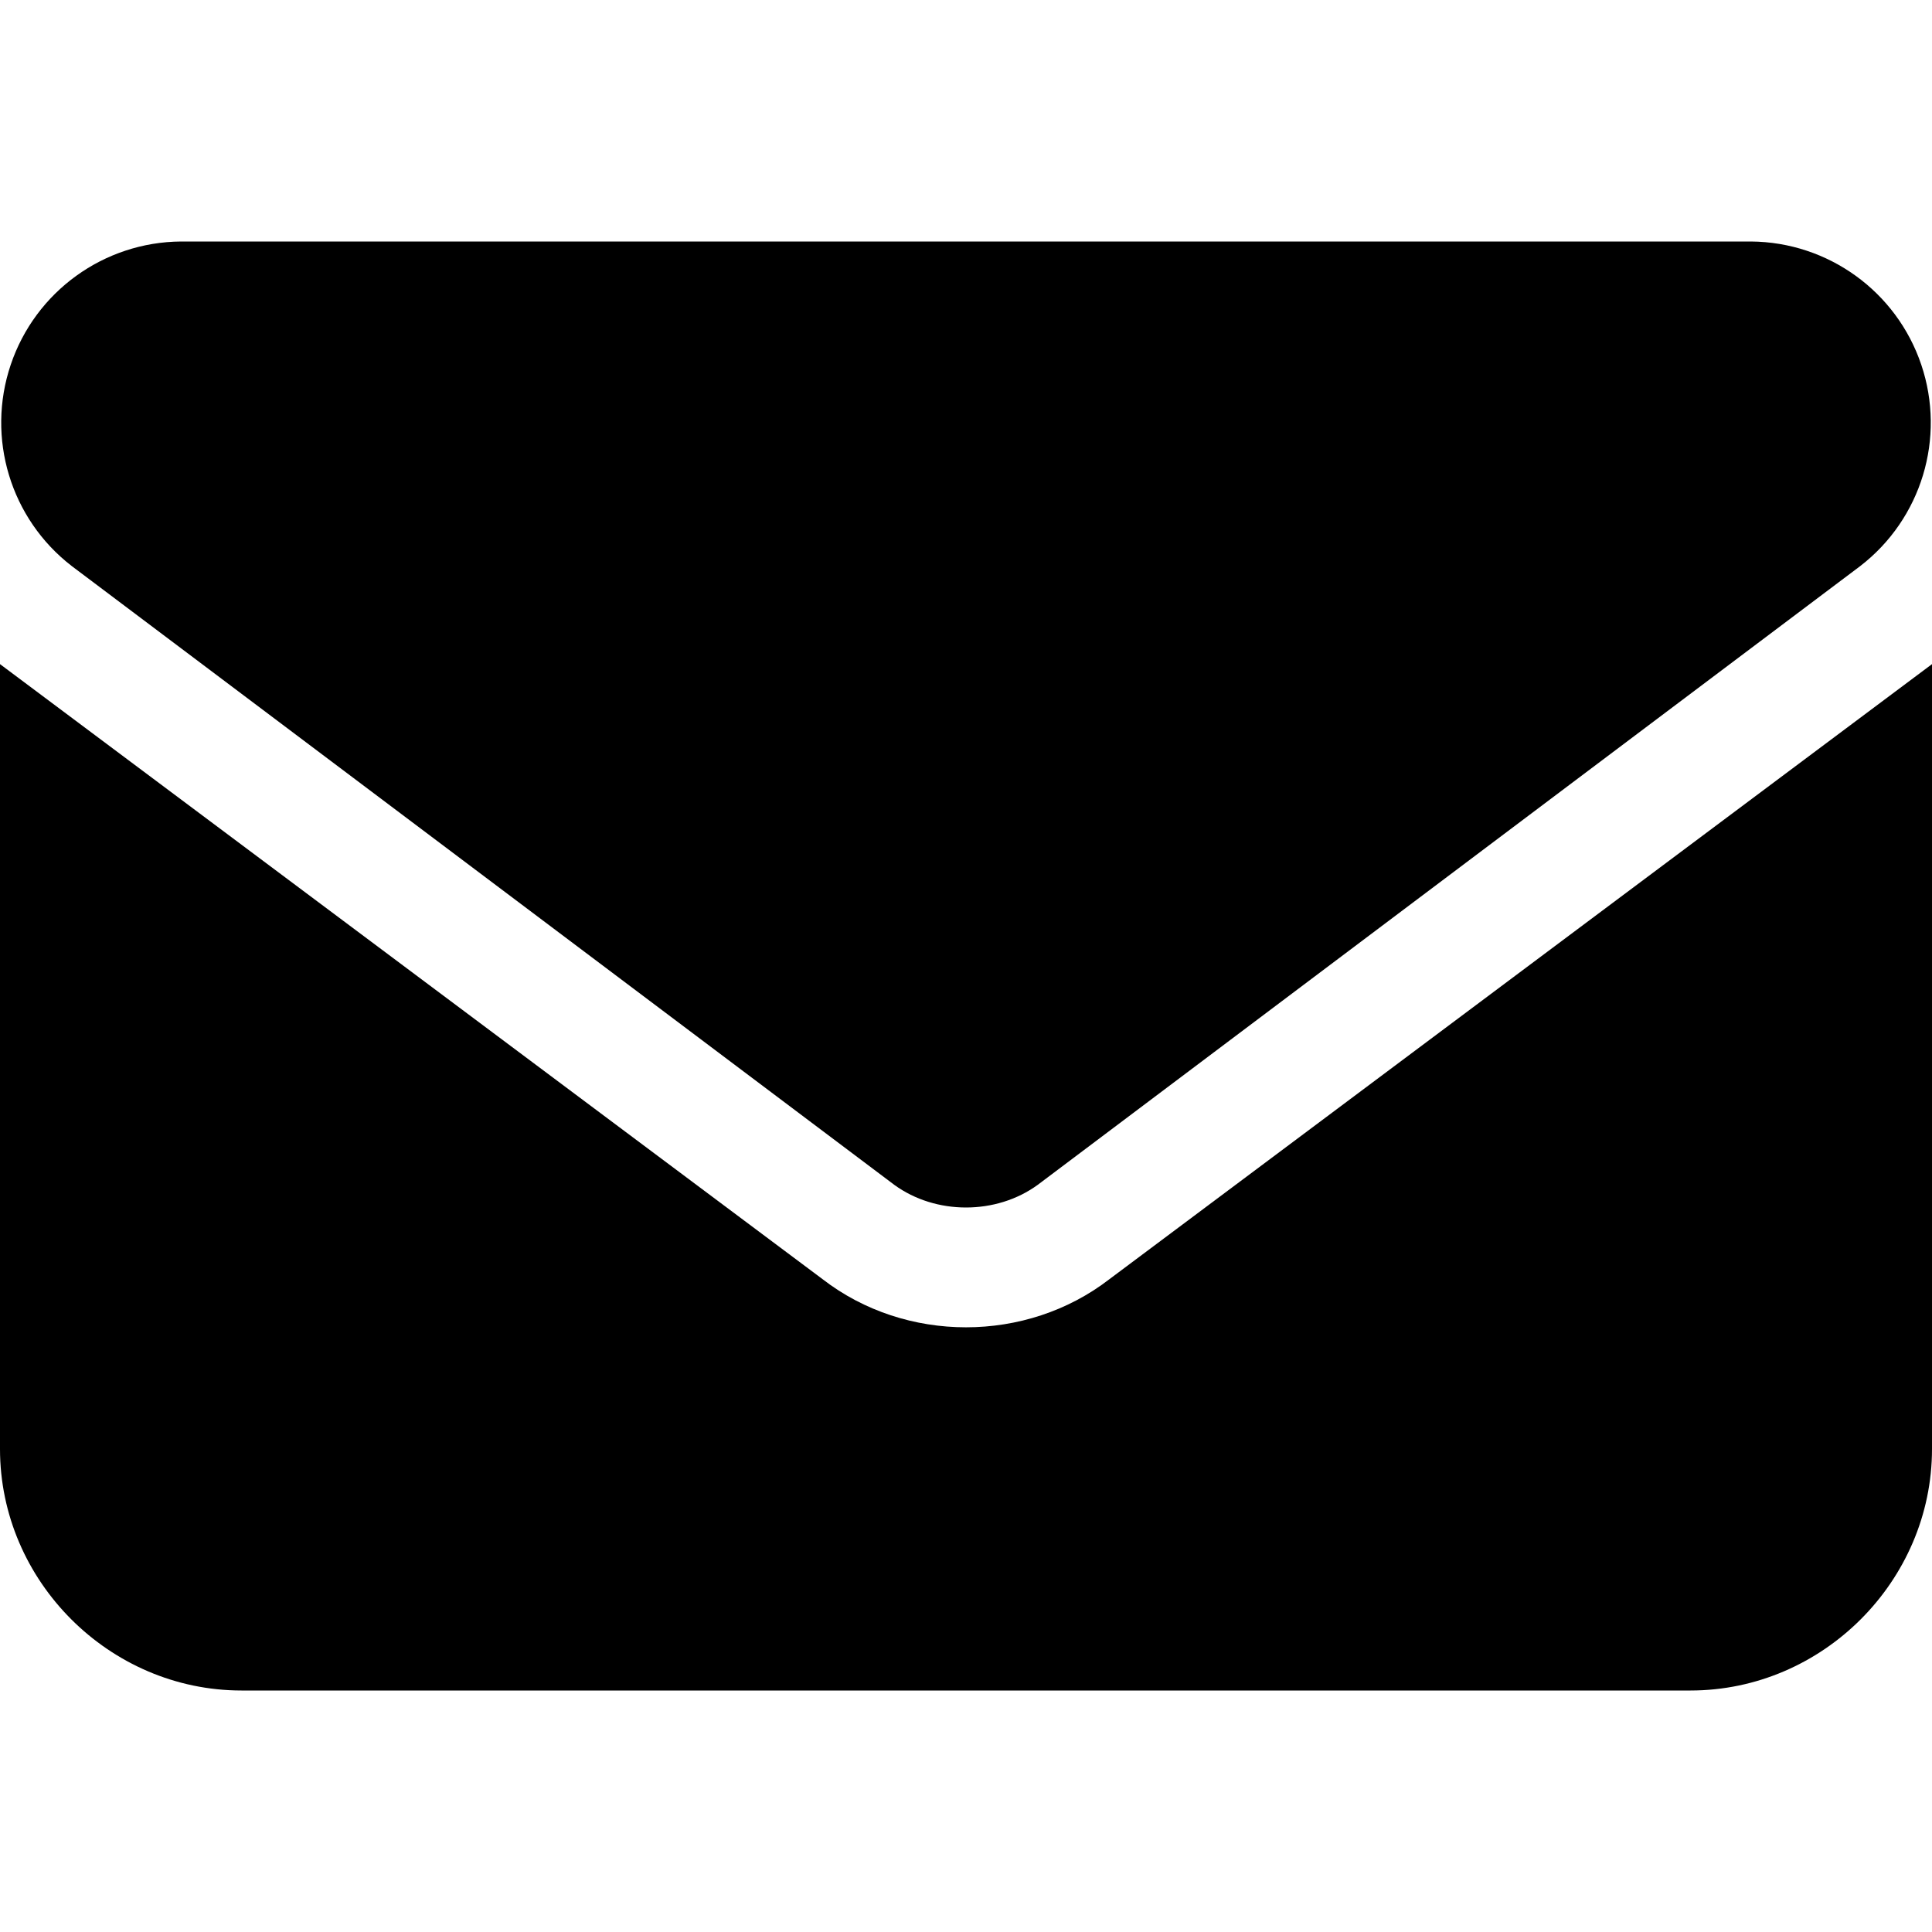
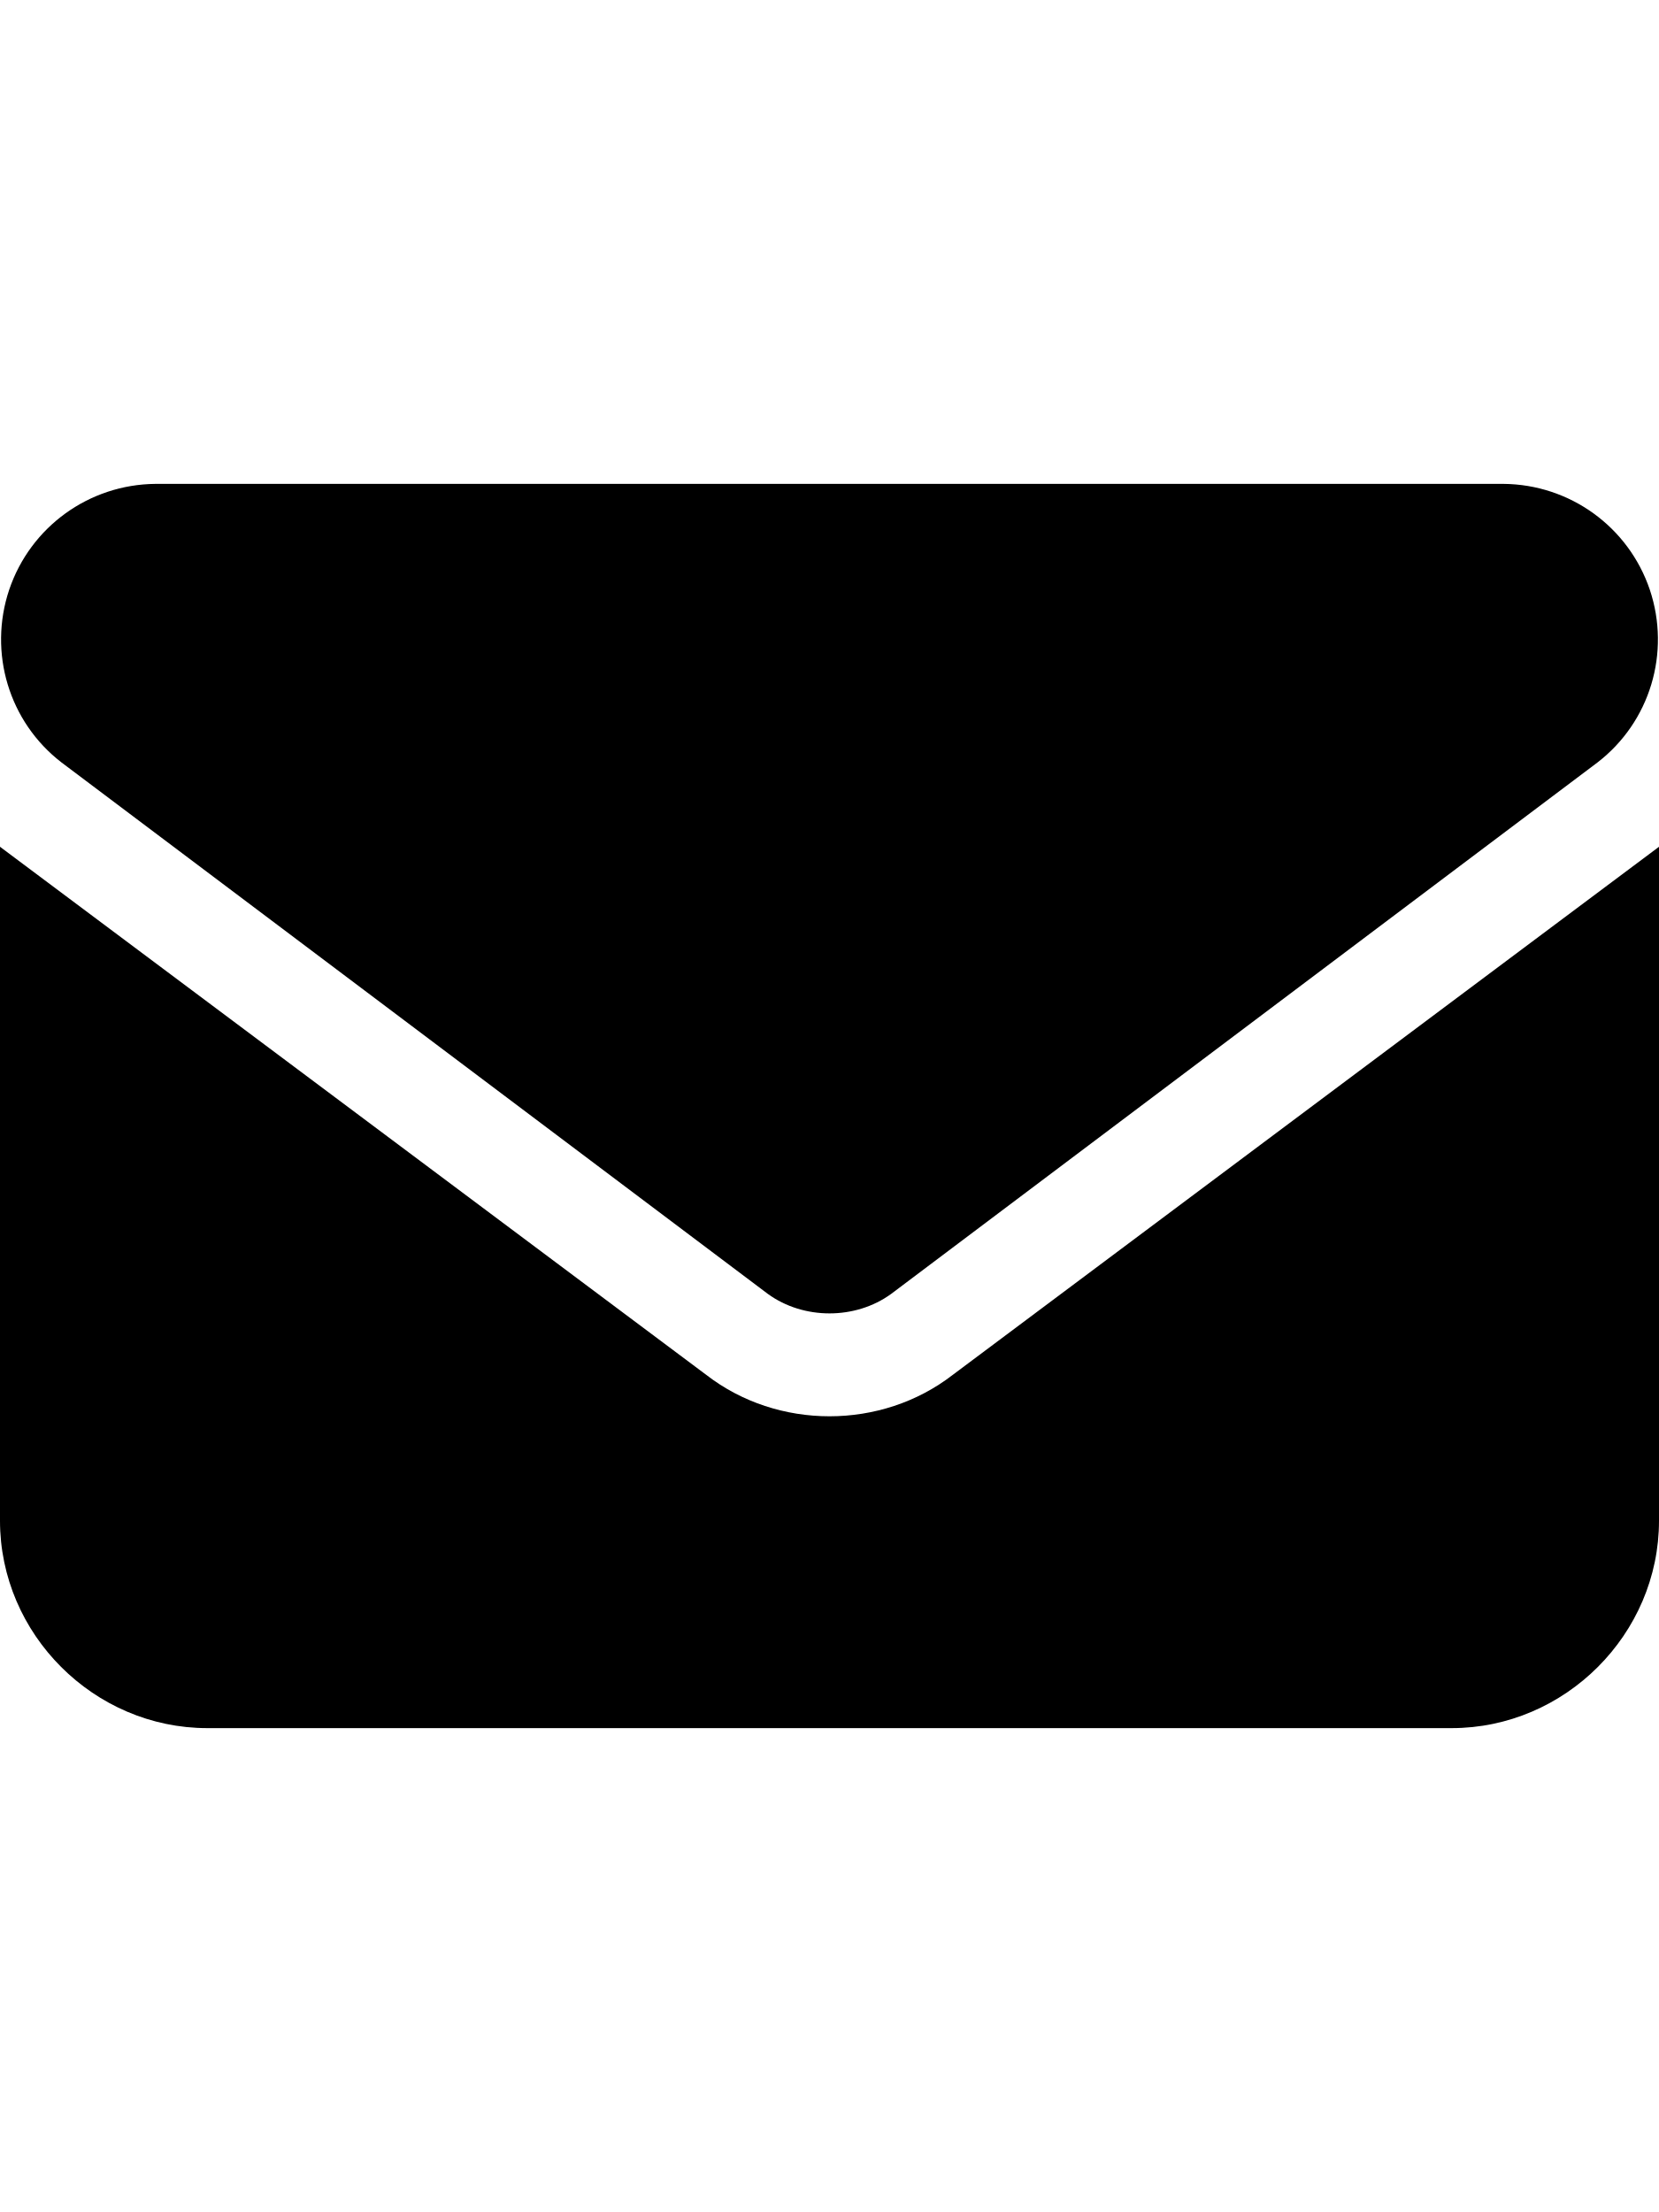
- <svg xmlns="http://www.w3.org/2000/svg" aria-hidden="true" fill="currentColor" viewBox="0 0 512 512" class="w-5 h-5">
-   <path d="M464 64a48 48 0 0 1 29 86L275 314c-11 8-27 8-38 0L19 150a48 48 0 0 1 29-86h416zM218 339c22 17 54 17 76 0l218-163v208c0 35-29 64-64 64H64c-35 0-64-29-64-64V176l218 163z">
-   </path>
+ <svg xmlns="http://www.w3.org/2000/svg" class="w-5 h-5" width="24" height="24pt" viewBox="0 0 24 24" fill="currentColor">
+   <path d="M 21.75 3 C 22.711 3.008 23.559 3.621 23.867 4.531 C 24.172 5.441 23.871 6.445 23.109 7.031 L 12.891 14.719 C 12.375 15.094 11.625 15.094 11.109 14.719 L 0.891 7.031 C 0.129 6.445 -0.172 5.441 0.133 4.531 C 0.441 3.621 1.289 3.008 2.25 3 Z M 10.219 15.891 C 11.25 16.688 12.75 16.688 13.781 15.891 L 24 8.25 L 24 18 C 24 19.641 22.641 21 21 21 L 3 21 C 1.359 21 0 19.641 0 18 L 0 8.25 Z M 10.219 15.891 " />
</svg>
